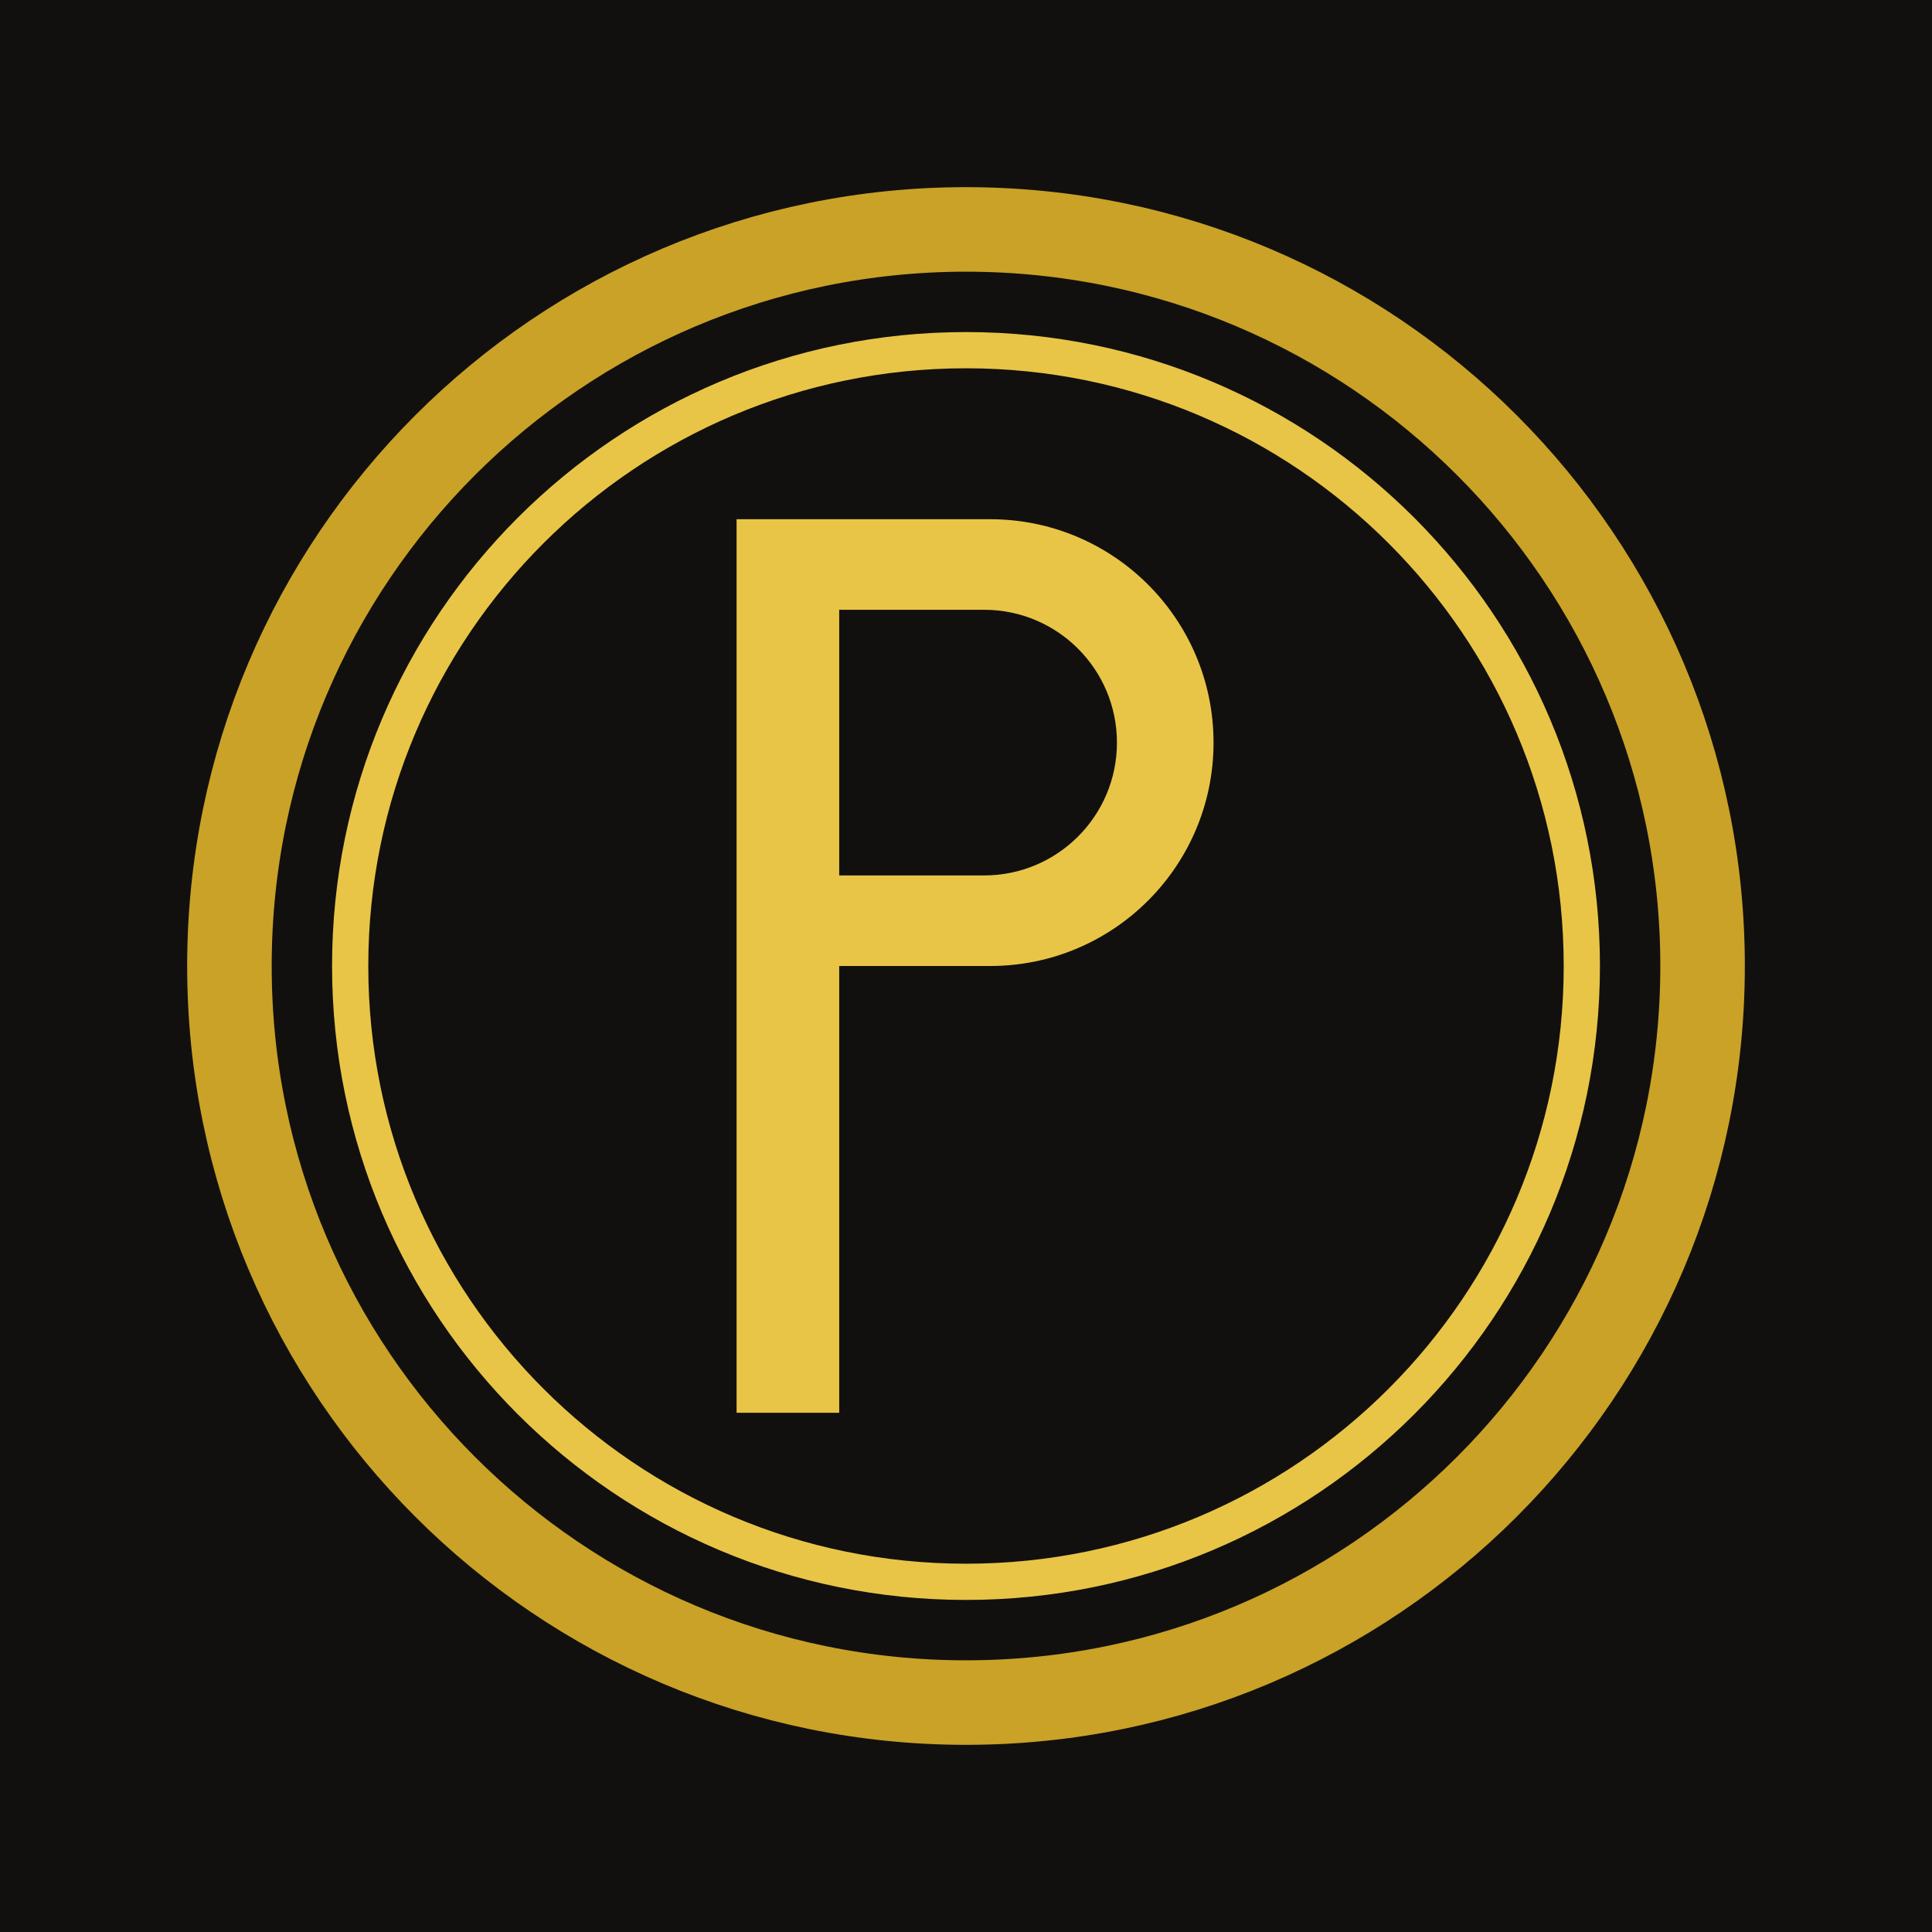
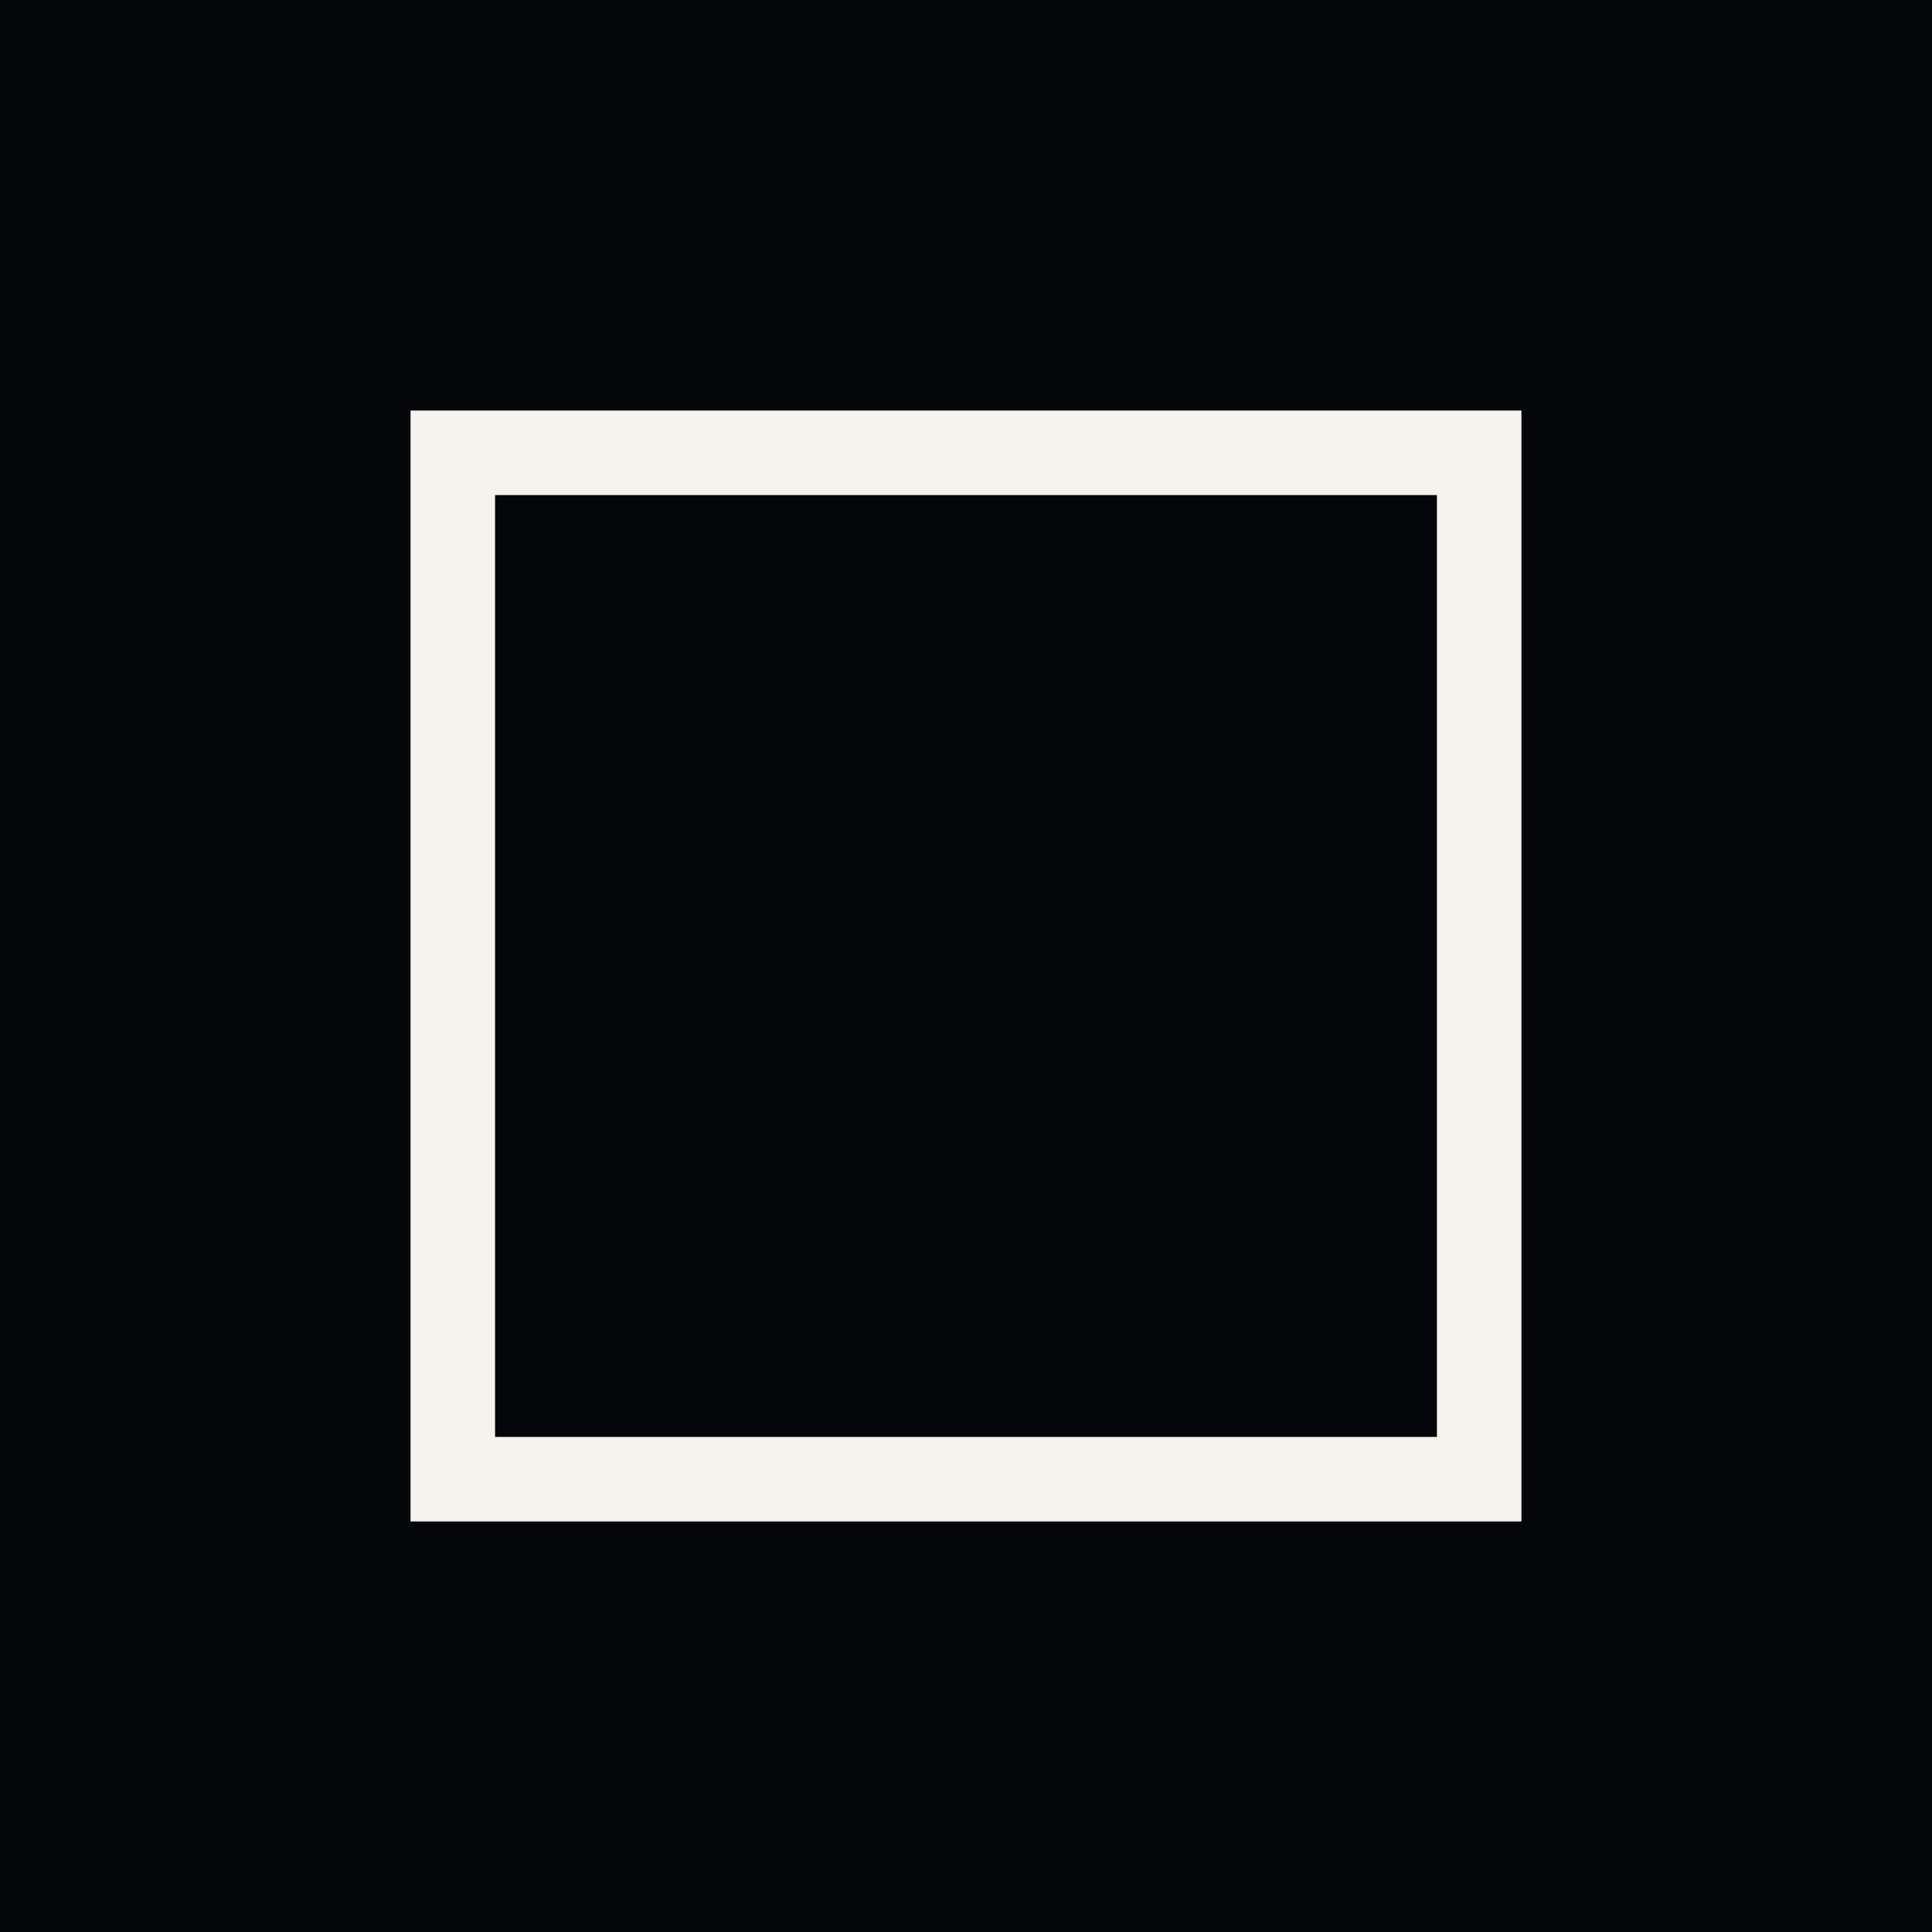
<svg xmlns="http://www.w3.org/2000/svg" viewBox="0 0 32 32">
-   <rect width="32" height="32" fill="#12100e" />
-   <circle cx="16" cy="16" r="12.2" fill="none" stroke="#c9a227" stroke-width="1.4" />
-   <circle cx="16" cy="16" r="10.2" fill="none" stroke="#e8c547" stroke-width="0.6" />
-   <path d="M12.2 8.6h4.2a3.7 3.7 0 0 1 0 7.4h-2.5V23.4h-1.7V8.6zm1.7 1.5v4.4h2.4a2.2 2.2 0 0 0 0-4.4h-2.4z" fill="#e8c547" />
+   <rect width="32" height="32" fill="#05060a" />
+   <rect x="7.5" y="7.5" width="17" height="17" fill="none" stroke="#f6f3ee" stroke-width="1.4" />
</svg>
